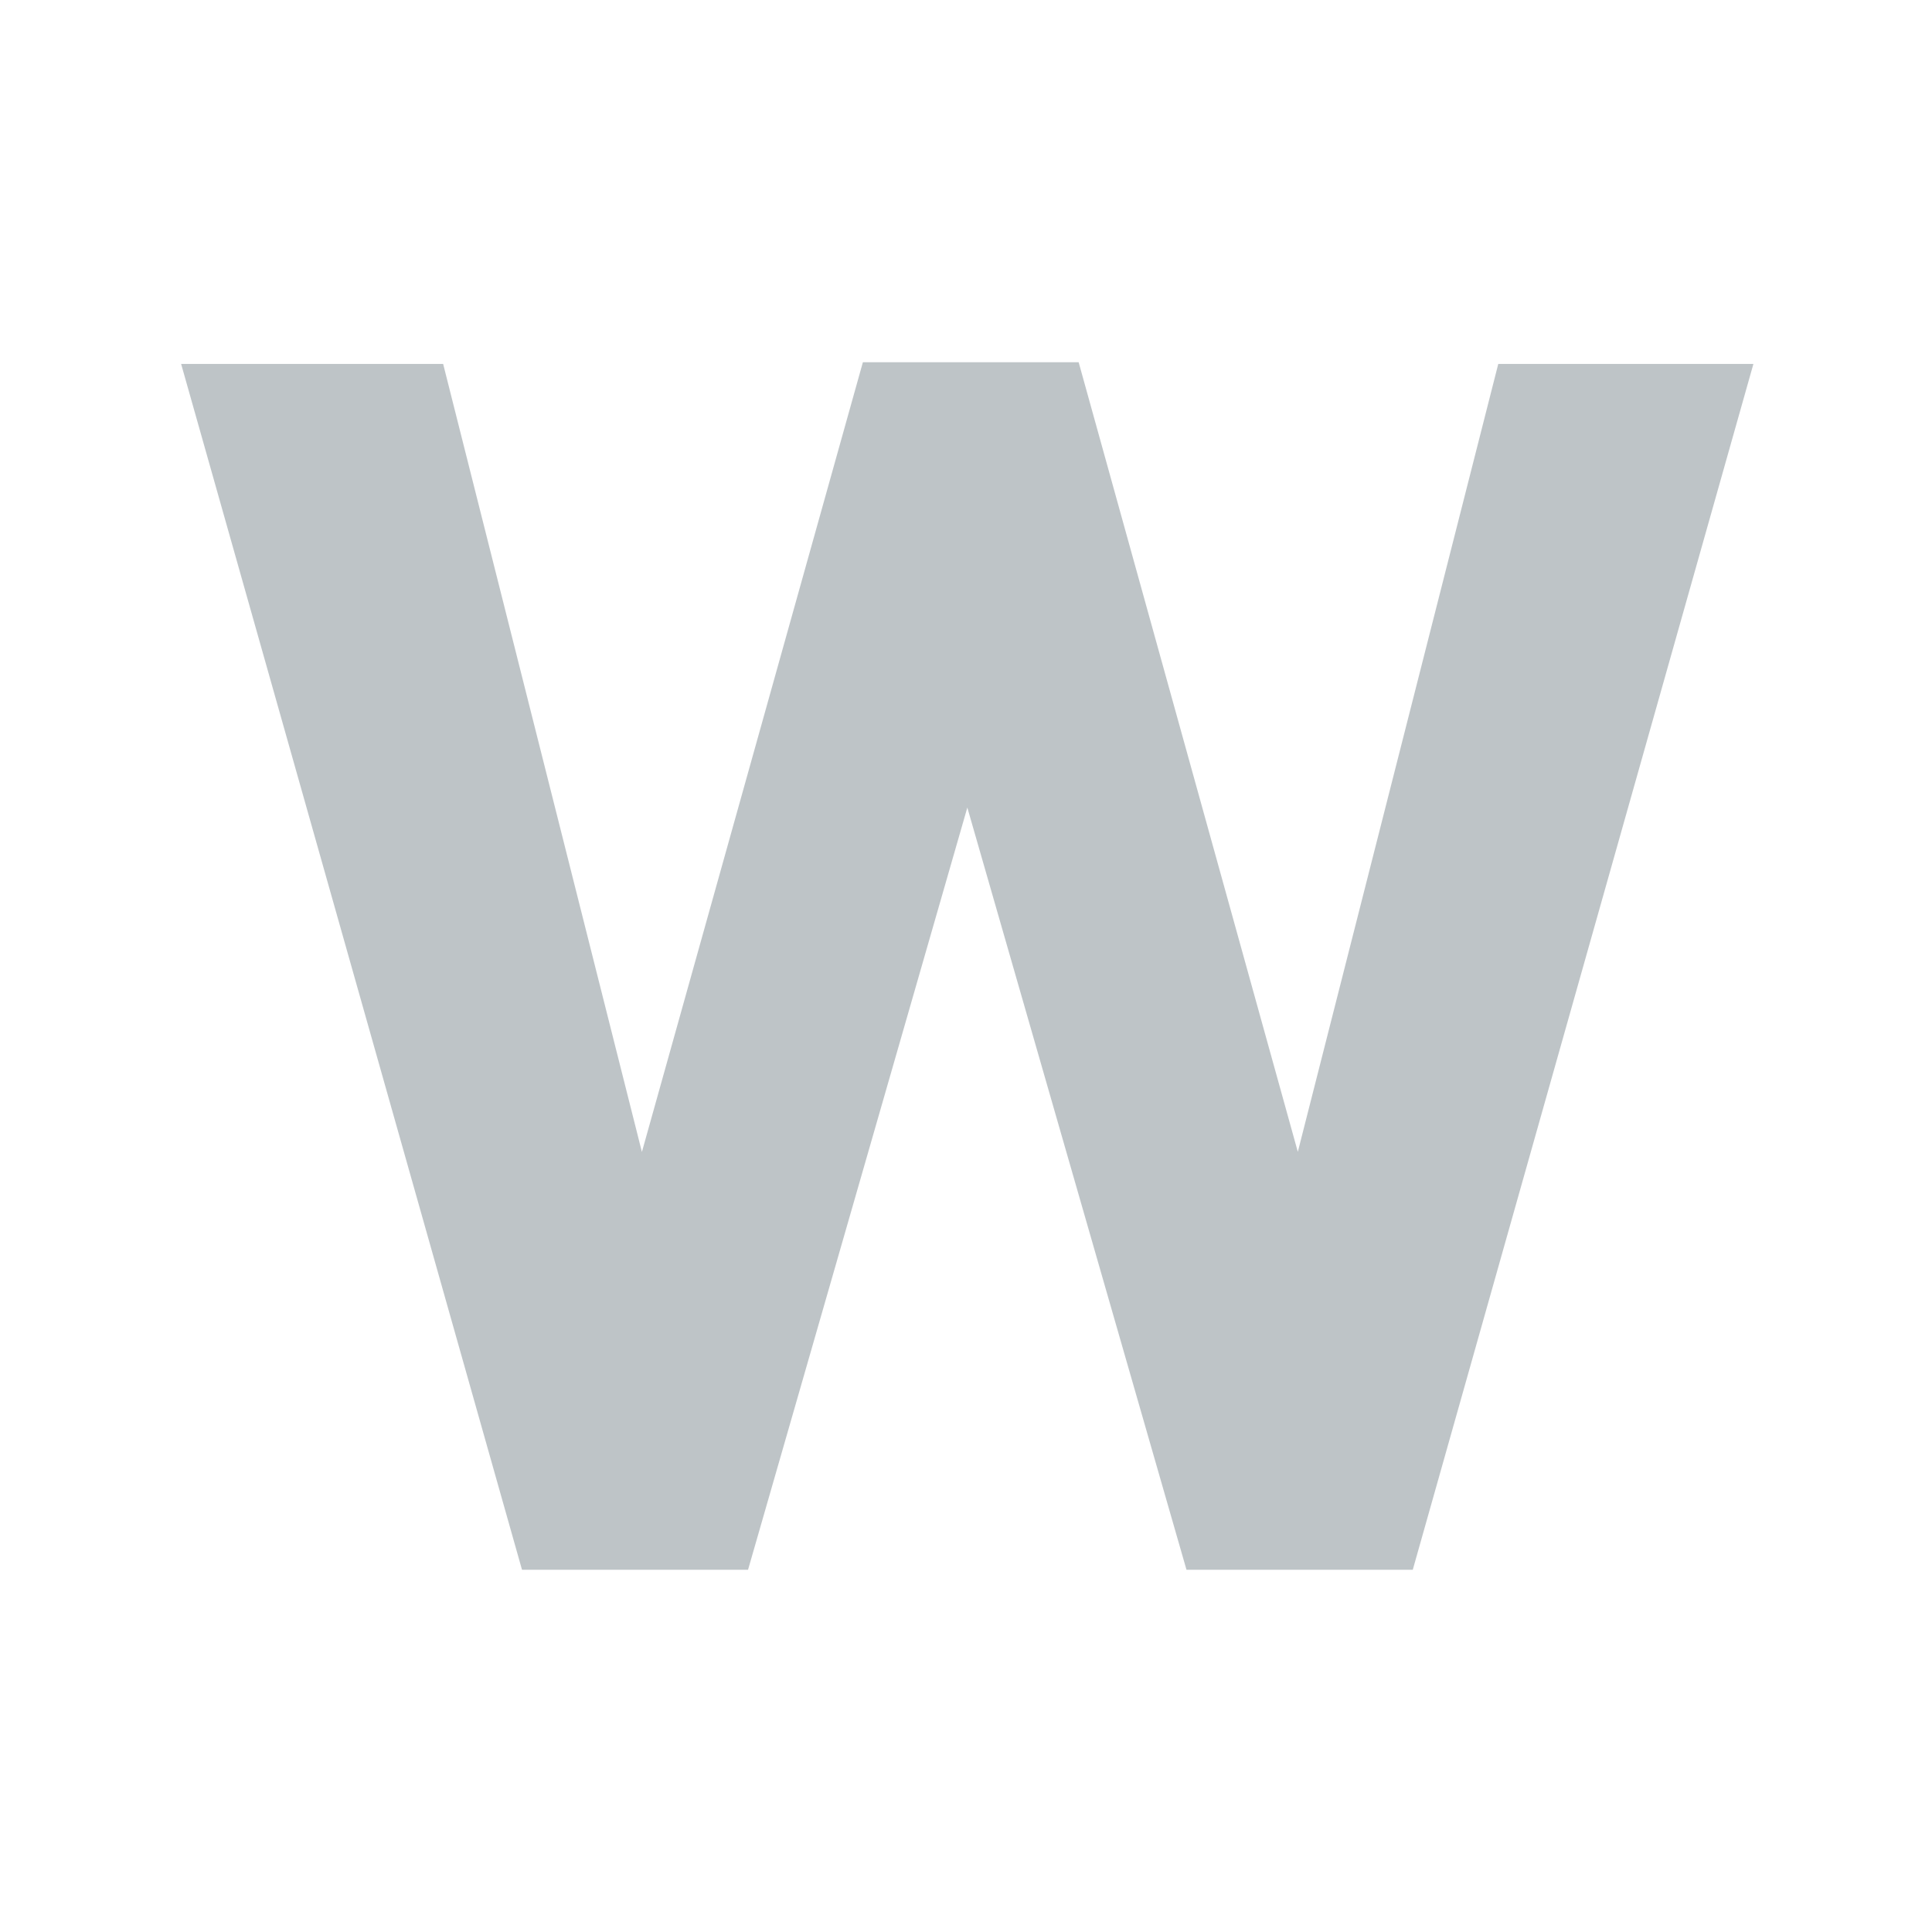
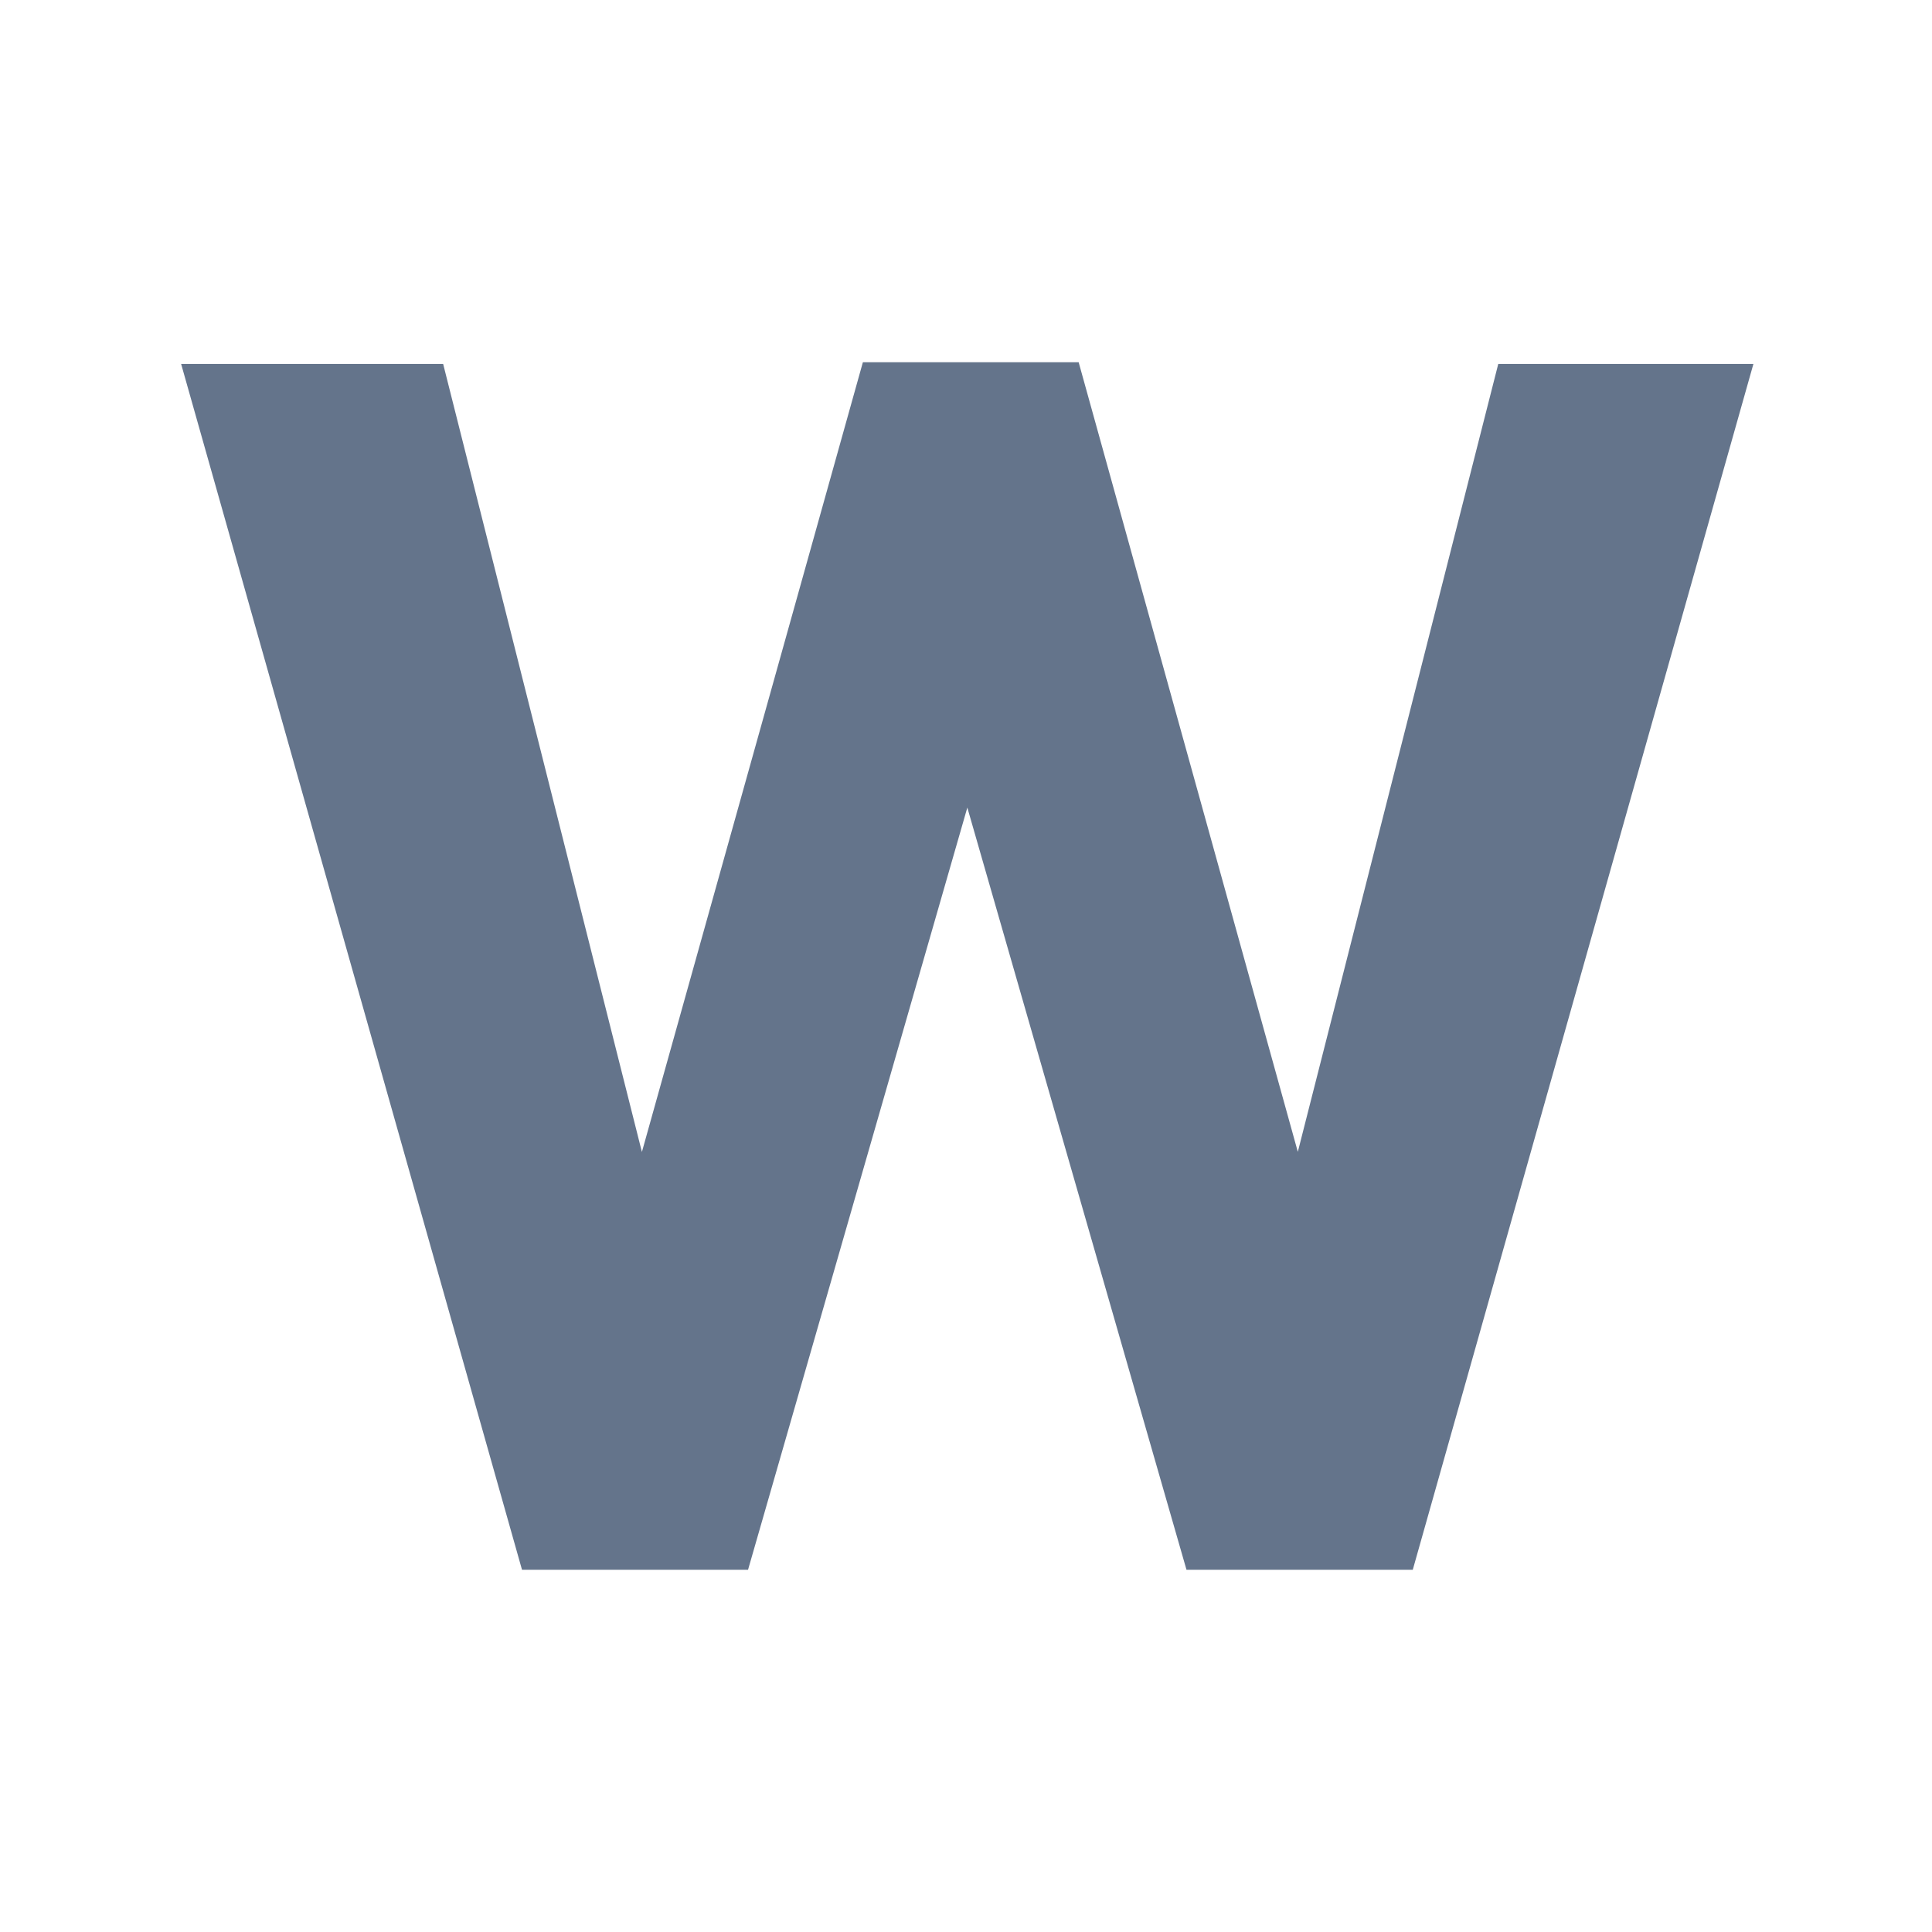
<svg xmlns="http://www.w3.org/2000/svg" width="16" height="16" viewBox="0 0 16 16" fill="none">
-   <path d="M14.521 3.014 11.7 13H9.826L8.011 6.688 6.195 13H4.323L1.5 3.014h2.17L5.316 9.54 7.146 3h1.787l1.815 6.539 1.66-6.525z" fill="#7f8b91" fill-opacity=".5" />
+   <path d="M14.521 3.014 11.7 13H9.826L8.011 6.688 6.195 13H4.323L1.5 3.014h2.17L5.316 9.54 7.146 3h1.787l1.815 6.539 1.66-6.525z" fill="#64748B" />
</svg>
